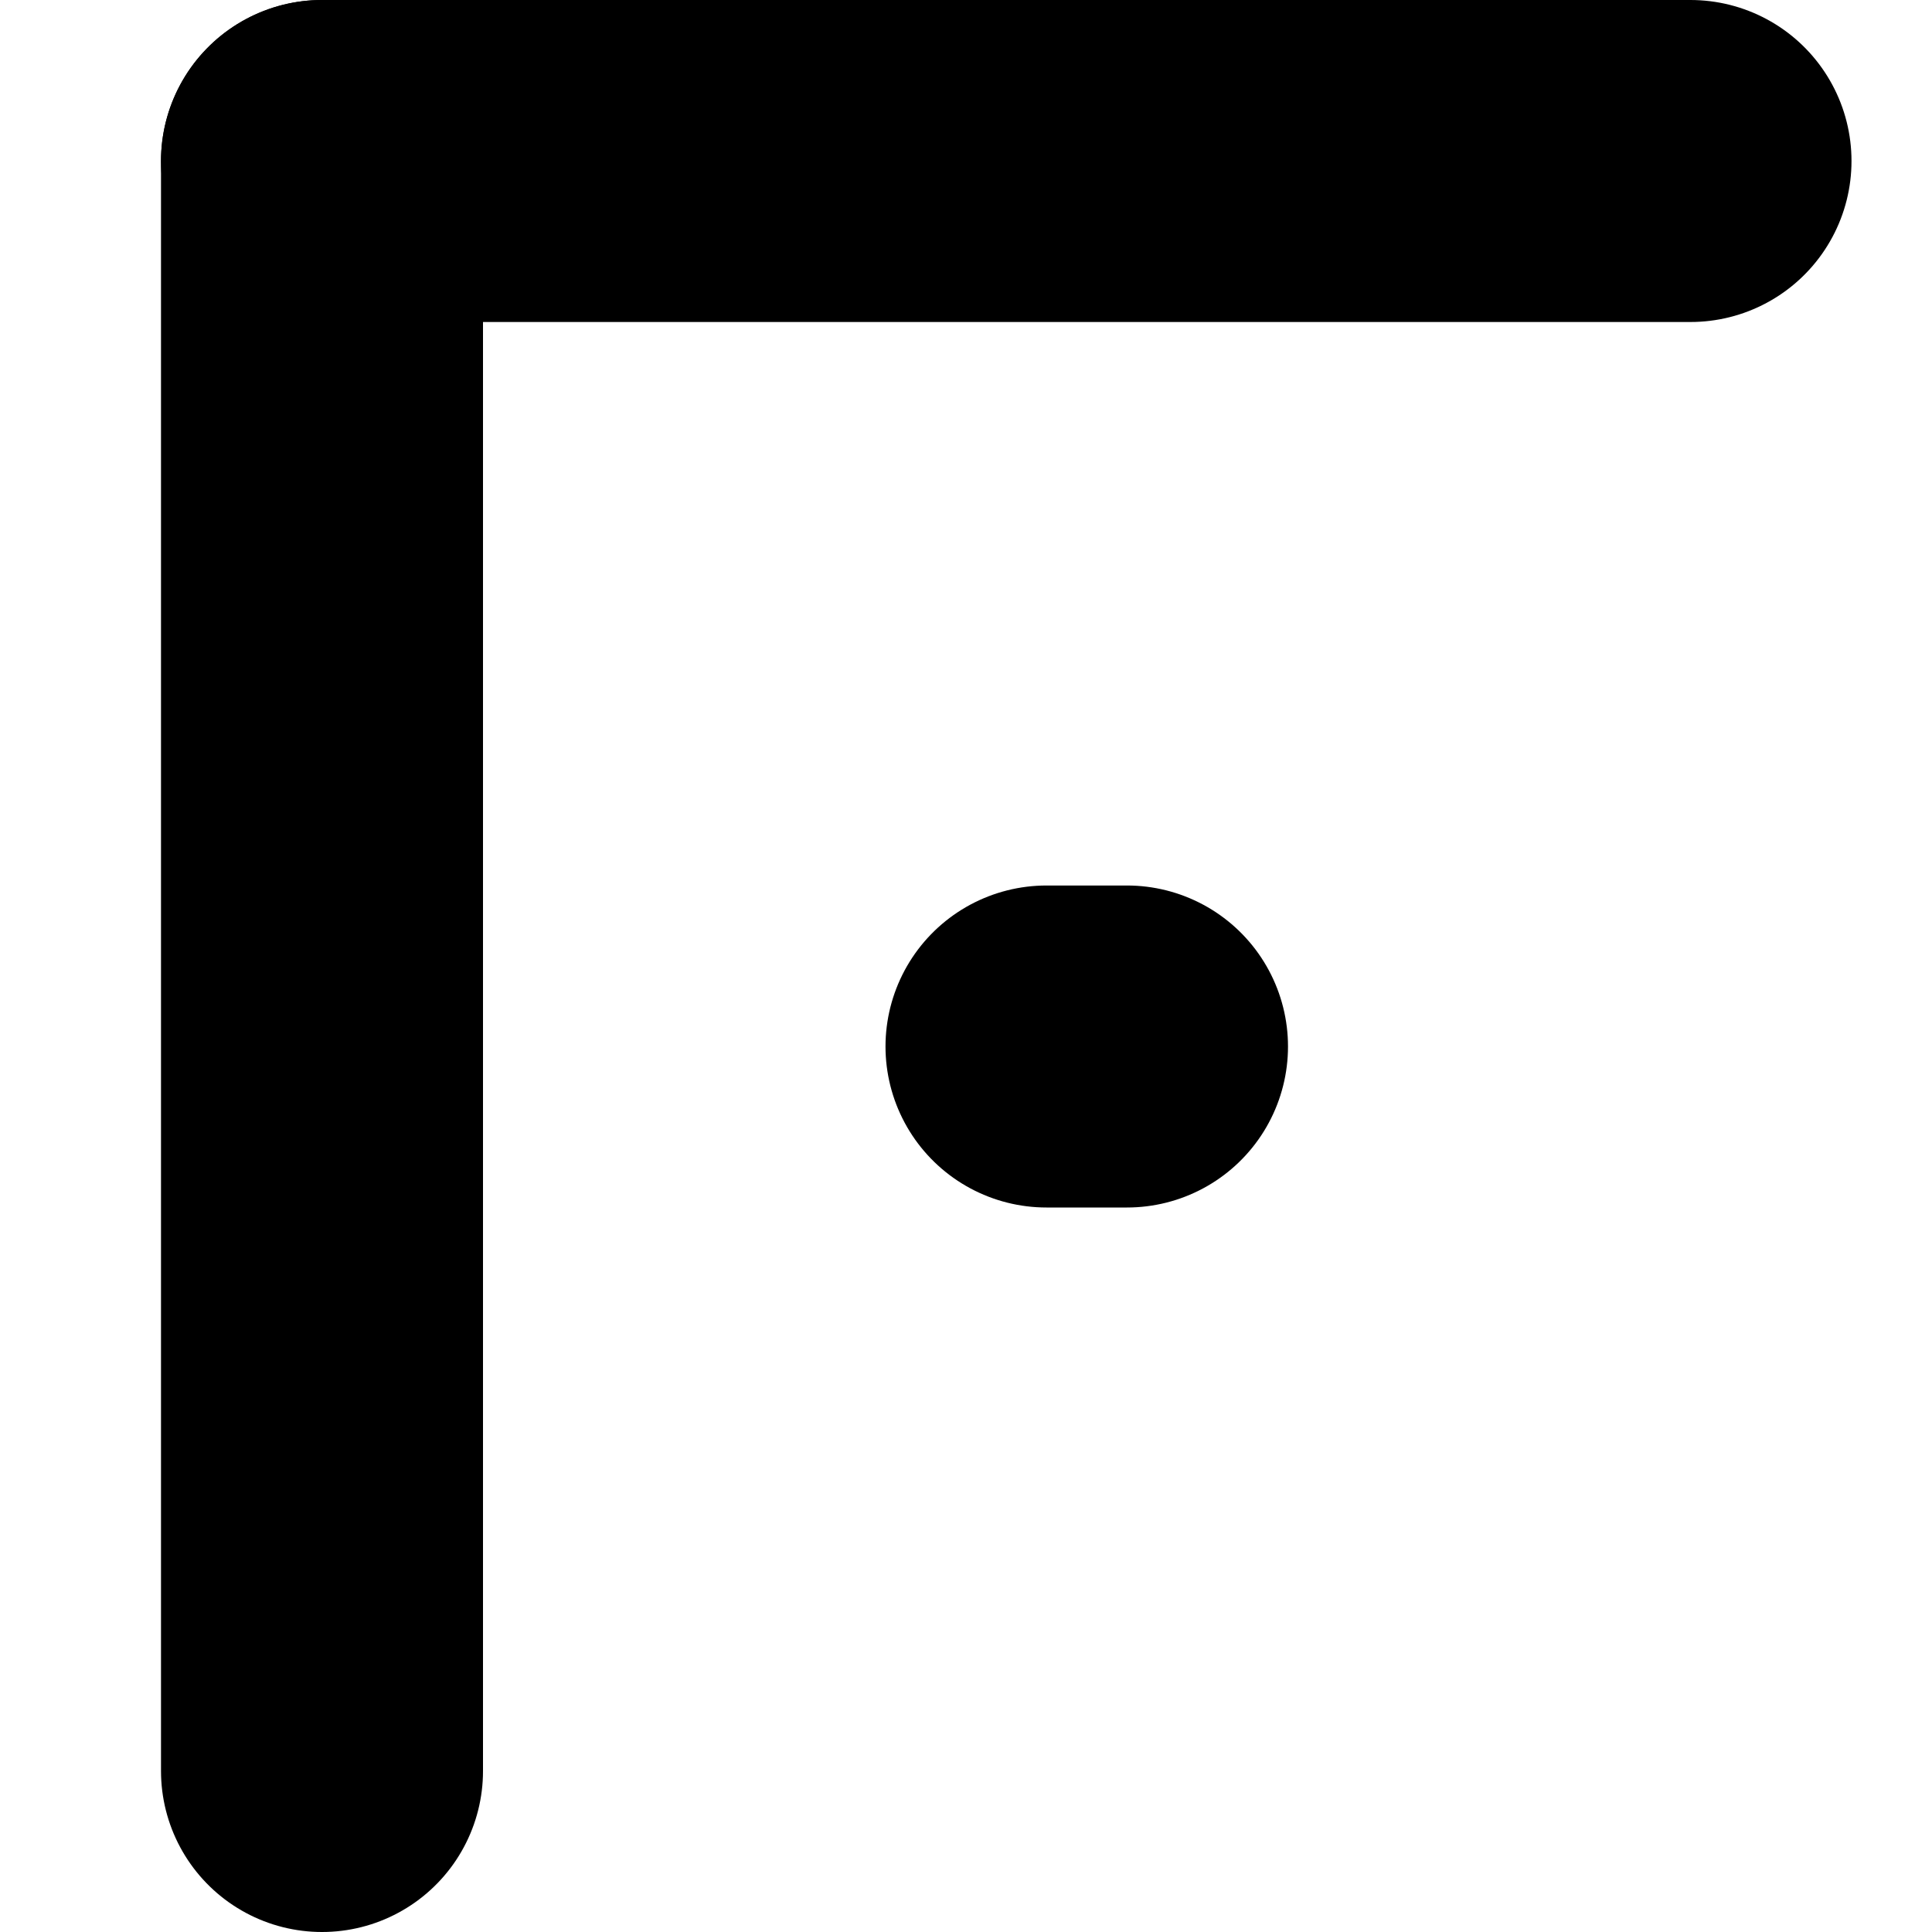
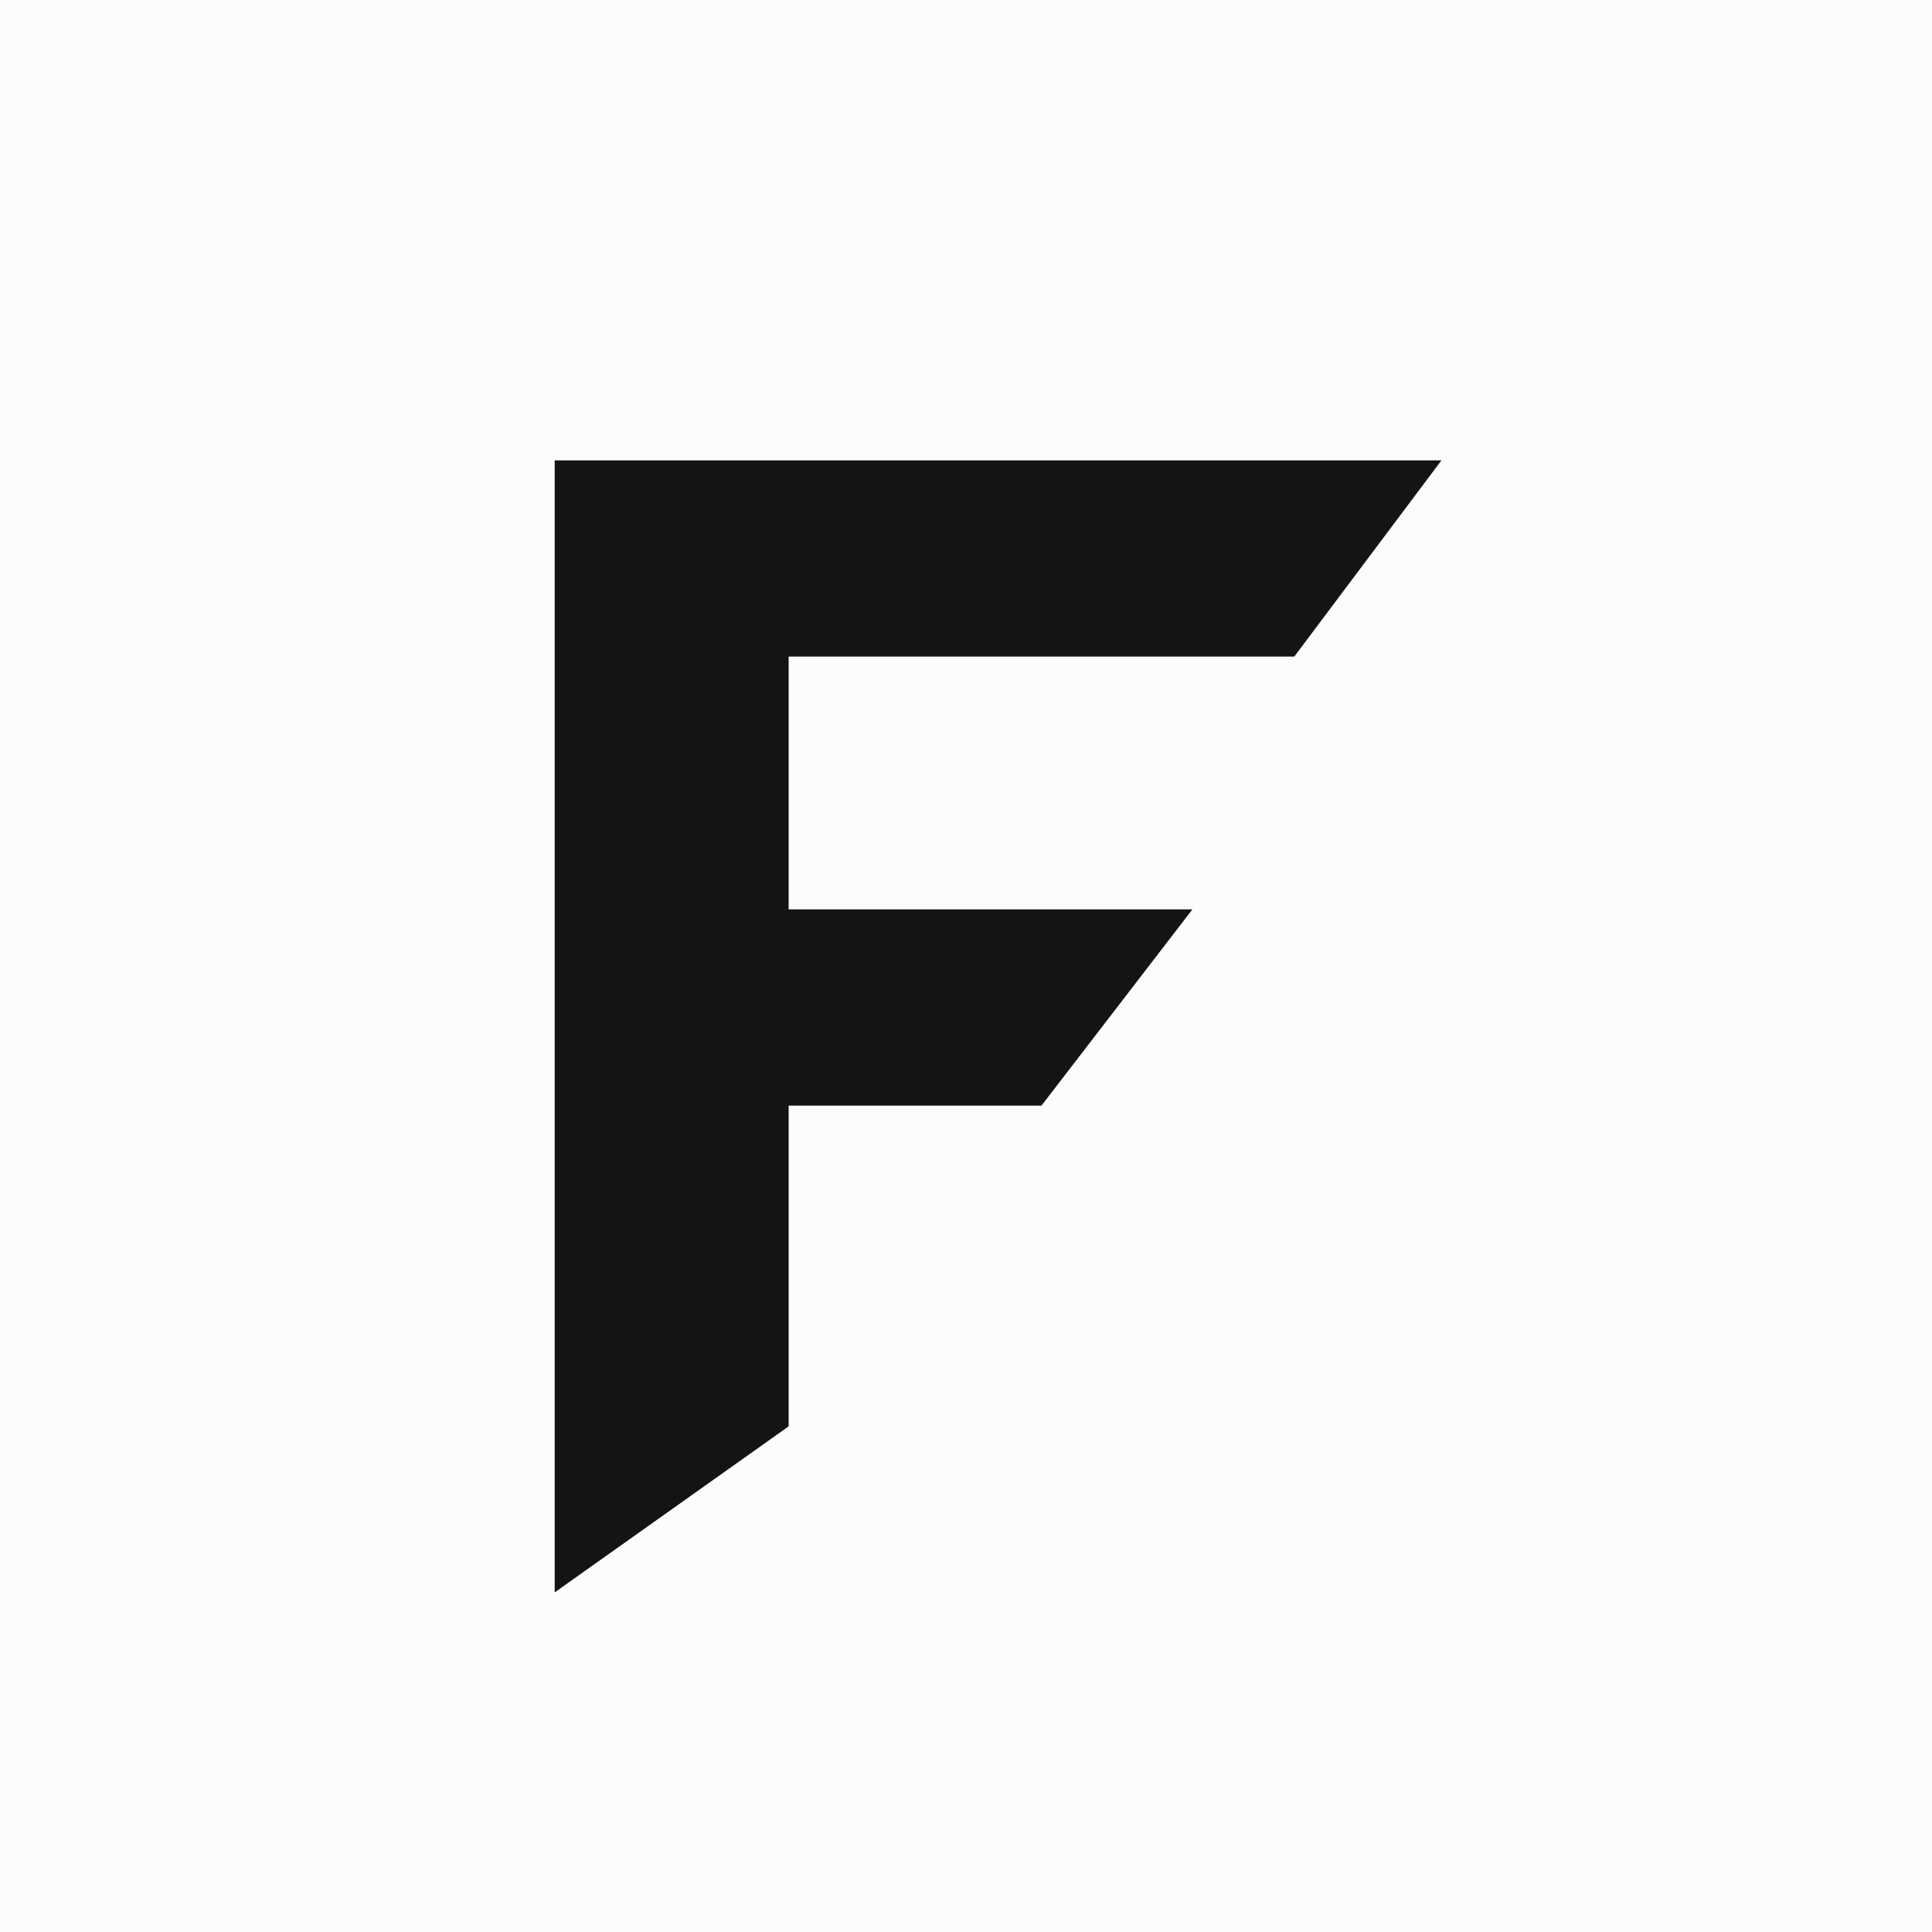
- <svg xmlns="http://www.w3.org/2000/svg" version="1.1" width="24" height="24">
-   <svg width="24" height="24" viewBox="0 0 24 24" fill="none">
-     <path d="M4 22V2" stroke="black" stroke-width="4" stroke-linecap="round" stroke-linejoin="round" />
-     <path d="M4 2L21 2" stroke="black" stroke-width="4" stroke-linecap="round" stroke-linejoin="round" />
-     <path d="M13 13H14" stroke="black" stroke-width="4" stroke-linecap="round" stroke-linejoin="round" />
-   </svg>
-   <style>@media (prefers-color-scheme: light) { :root { filter: none; } }
- @media (prefers-color-scheme: dark) { :root { filter: none; } }
- </style>
+ <svg xmlns="http://www.w3.org/2000/svg" viewBox="0 0 512 512">
+   <rect width="512" height="512" fill="#fcfcfc" />
+   <path d="M147 122H382L343 174H209V241H316L276 293H209V378L147 422V122Z" fill="#141414" />
</svg>
